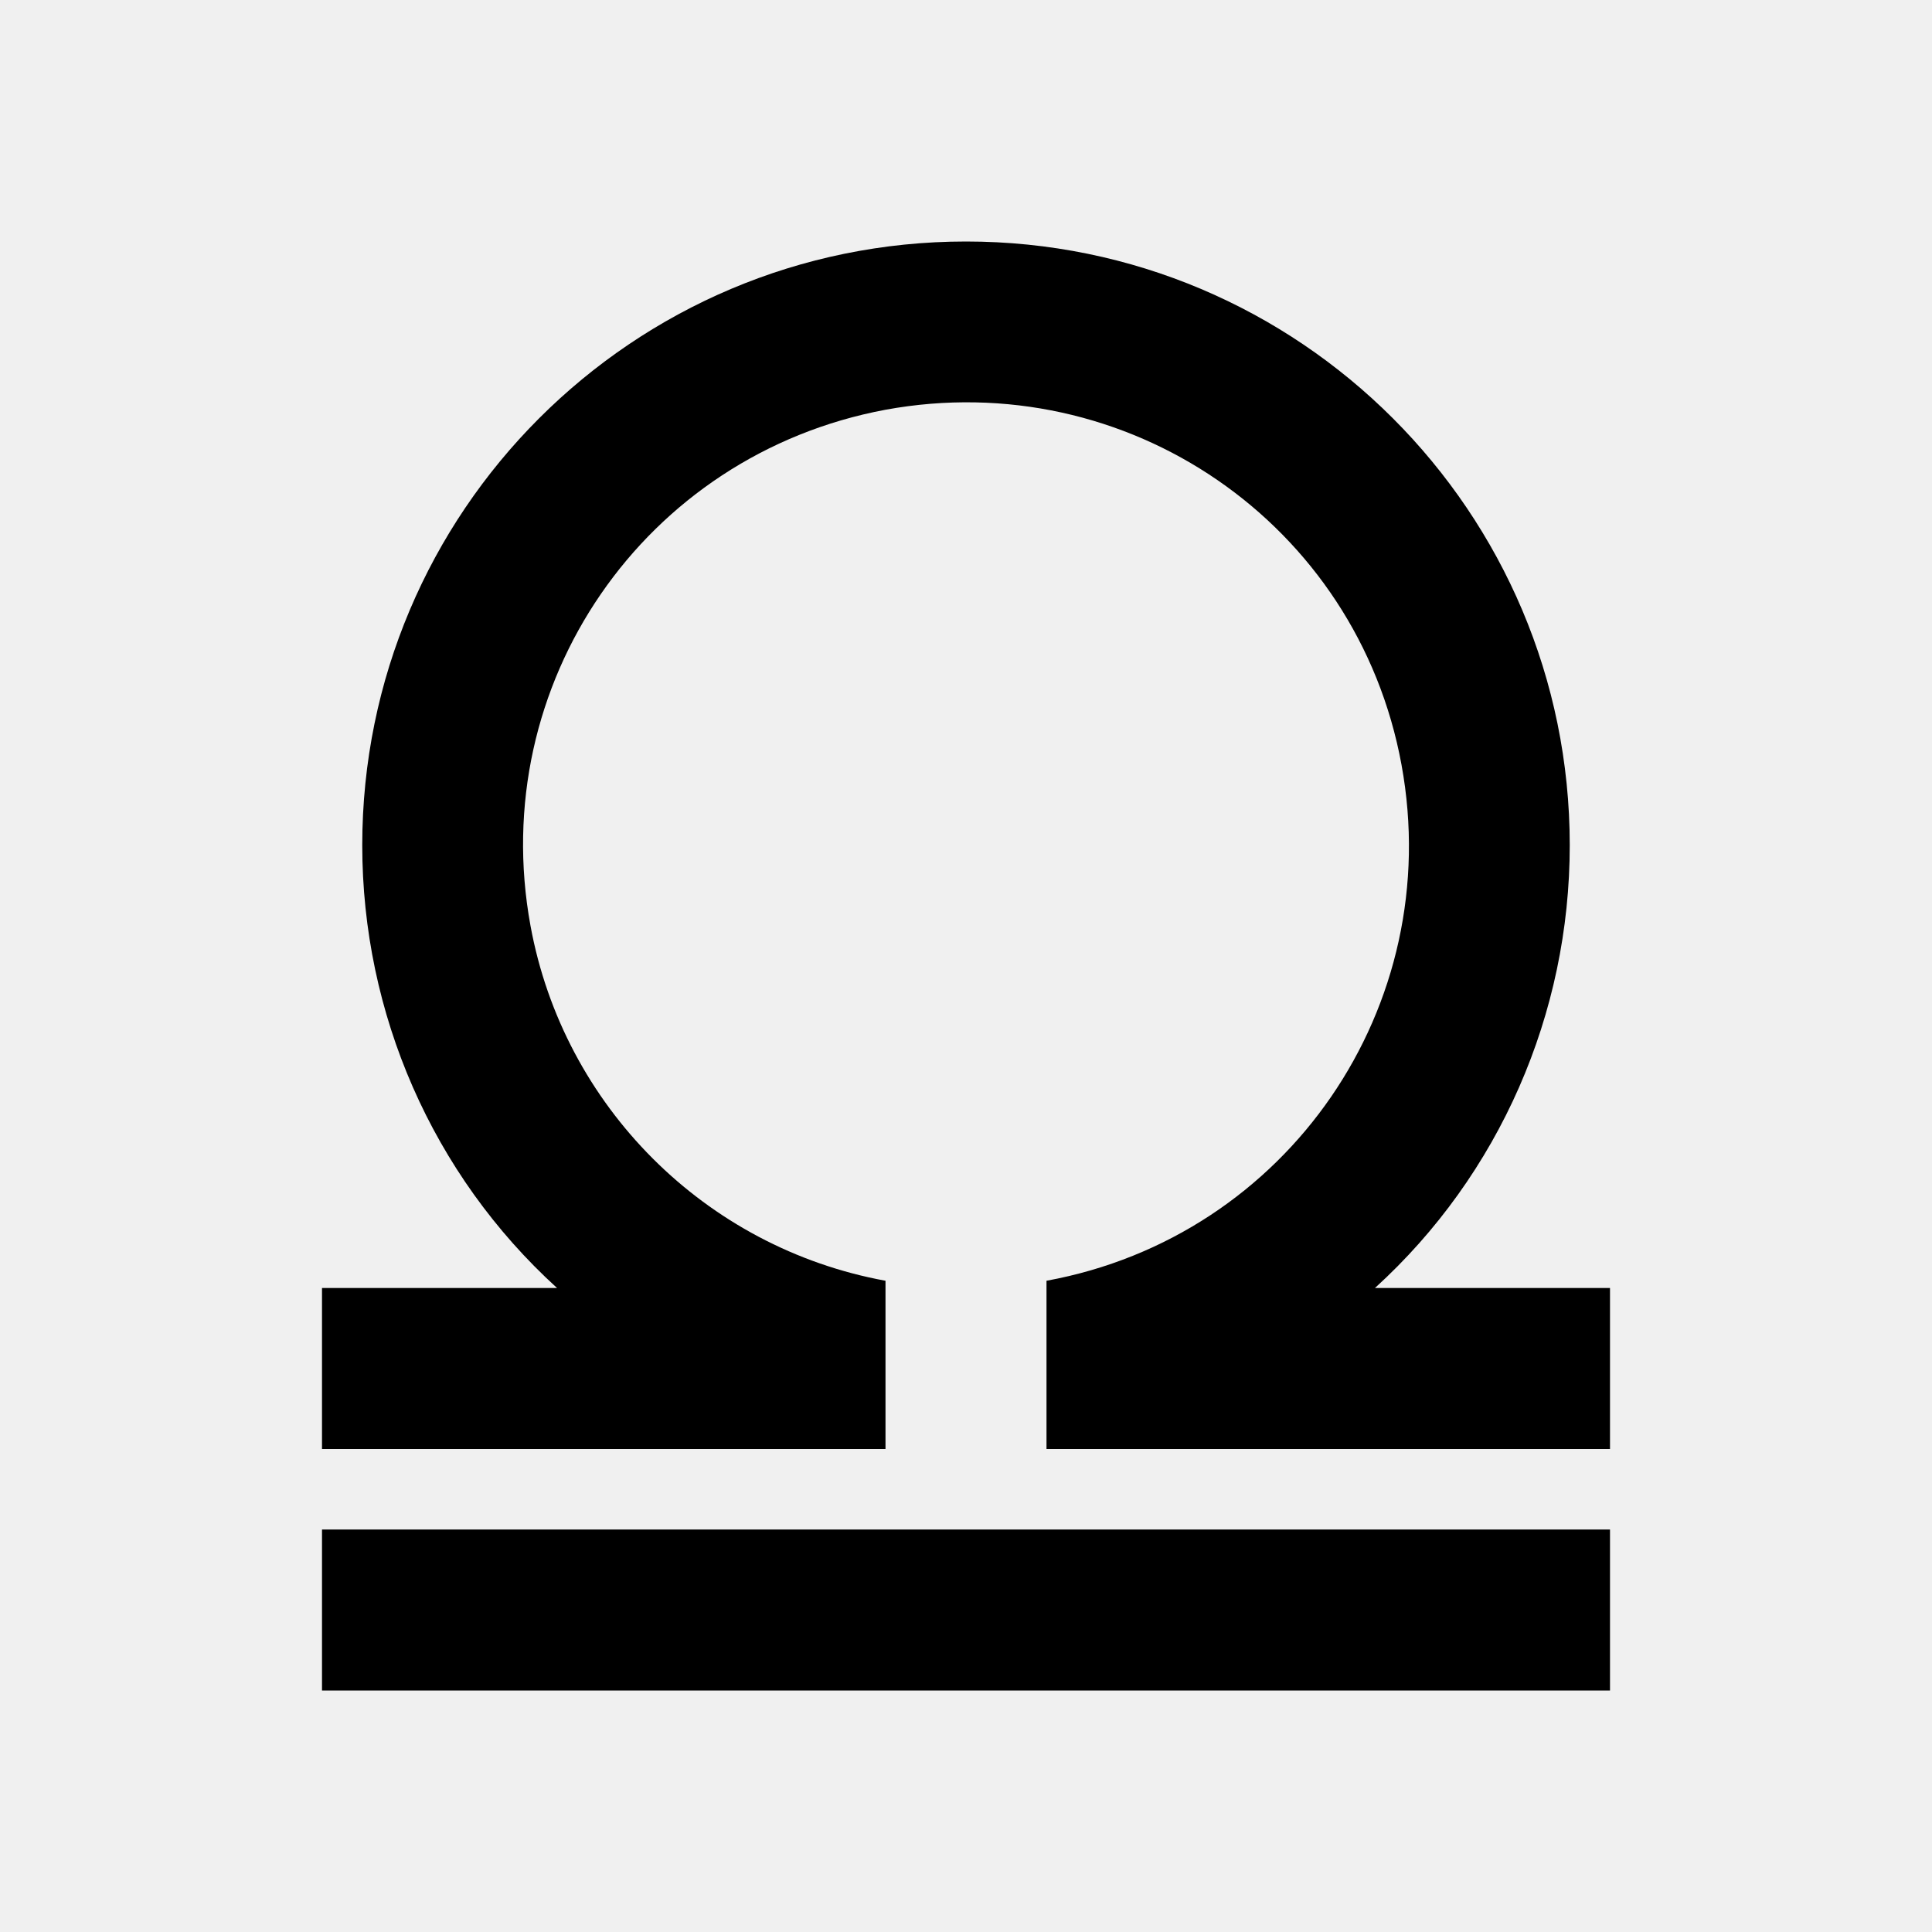
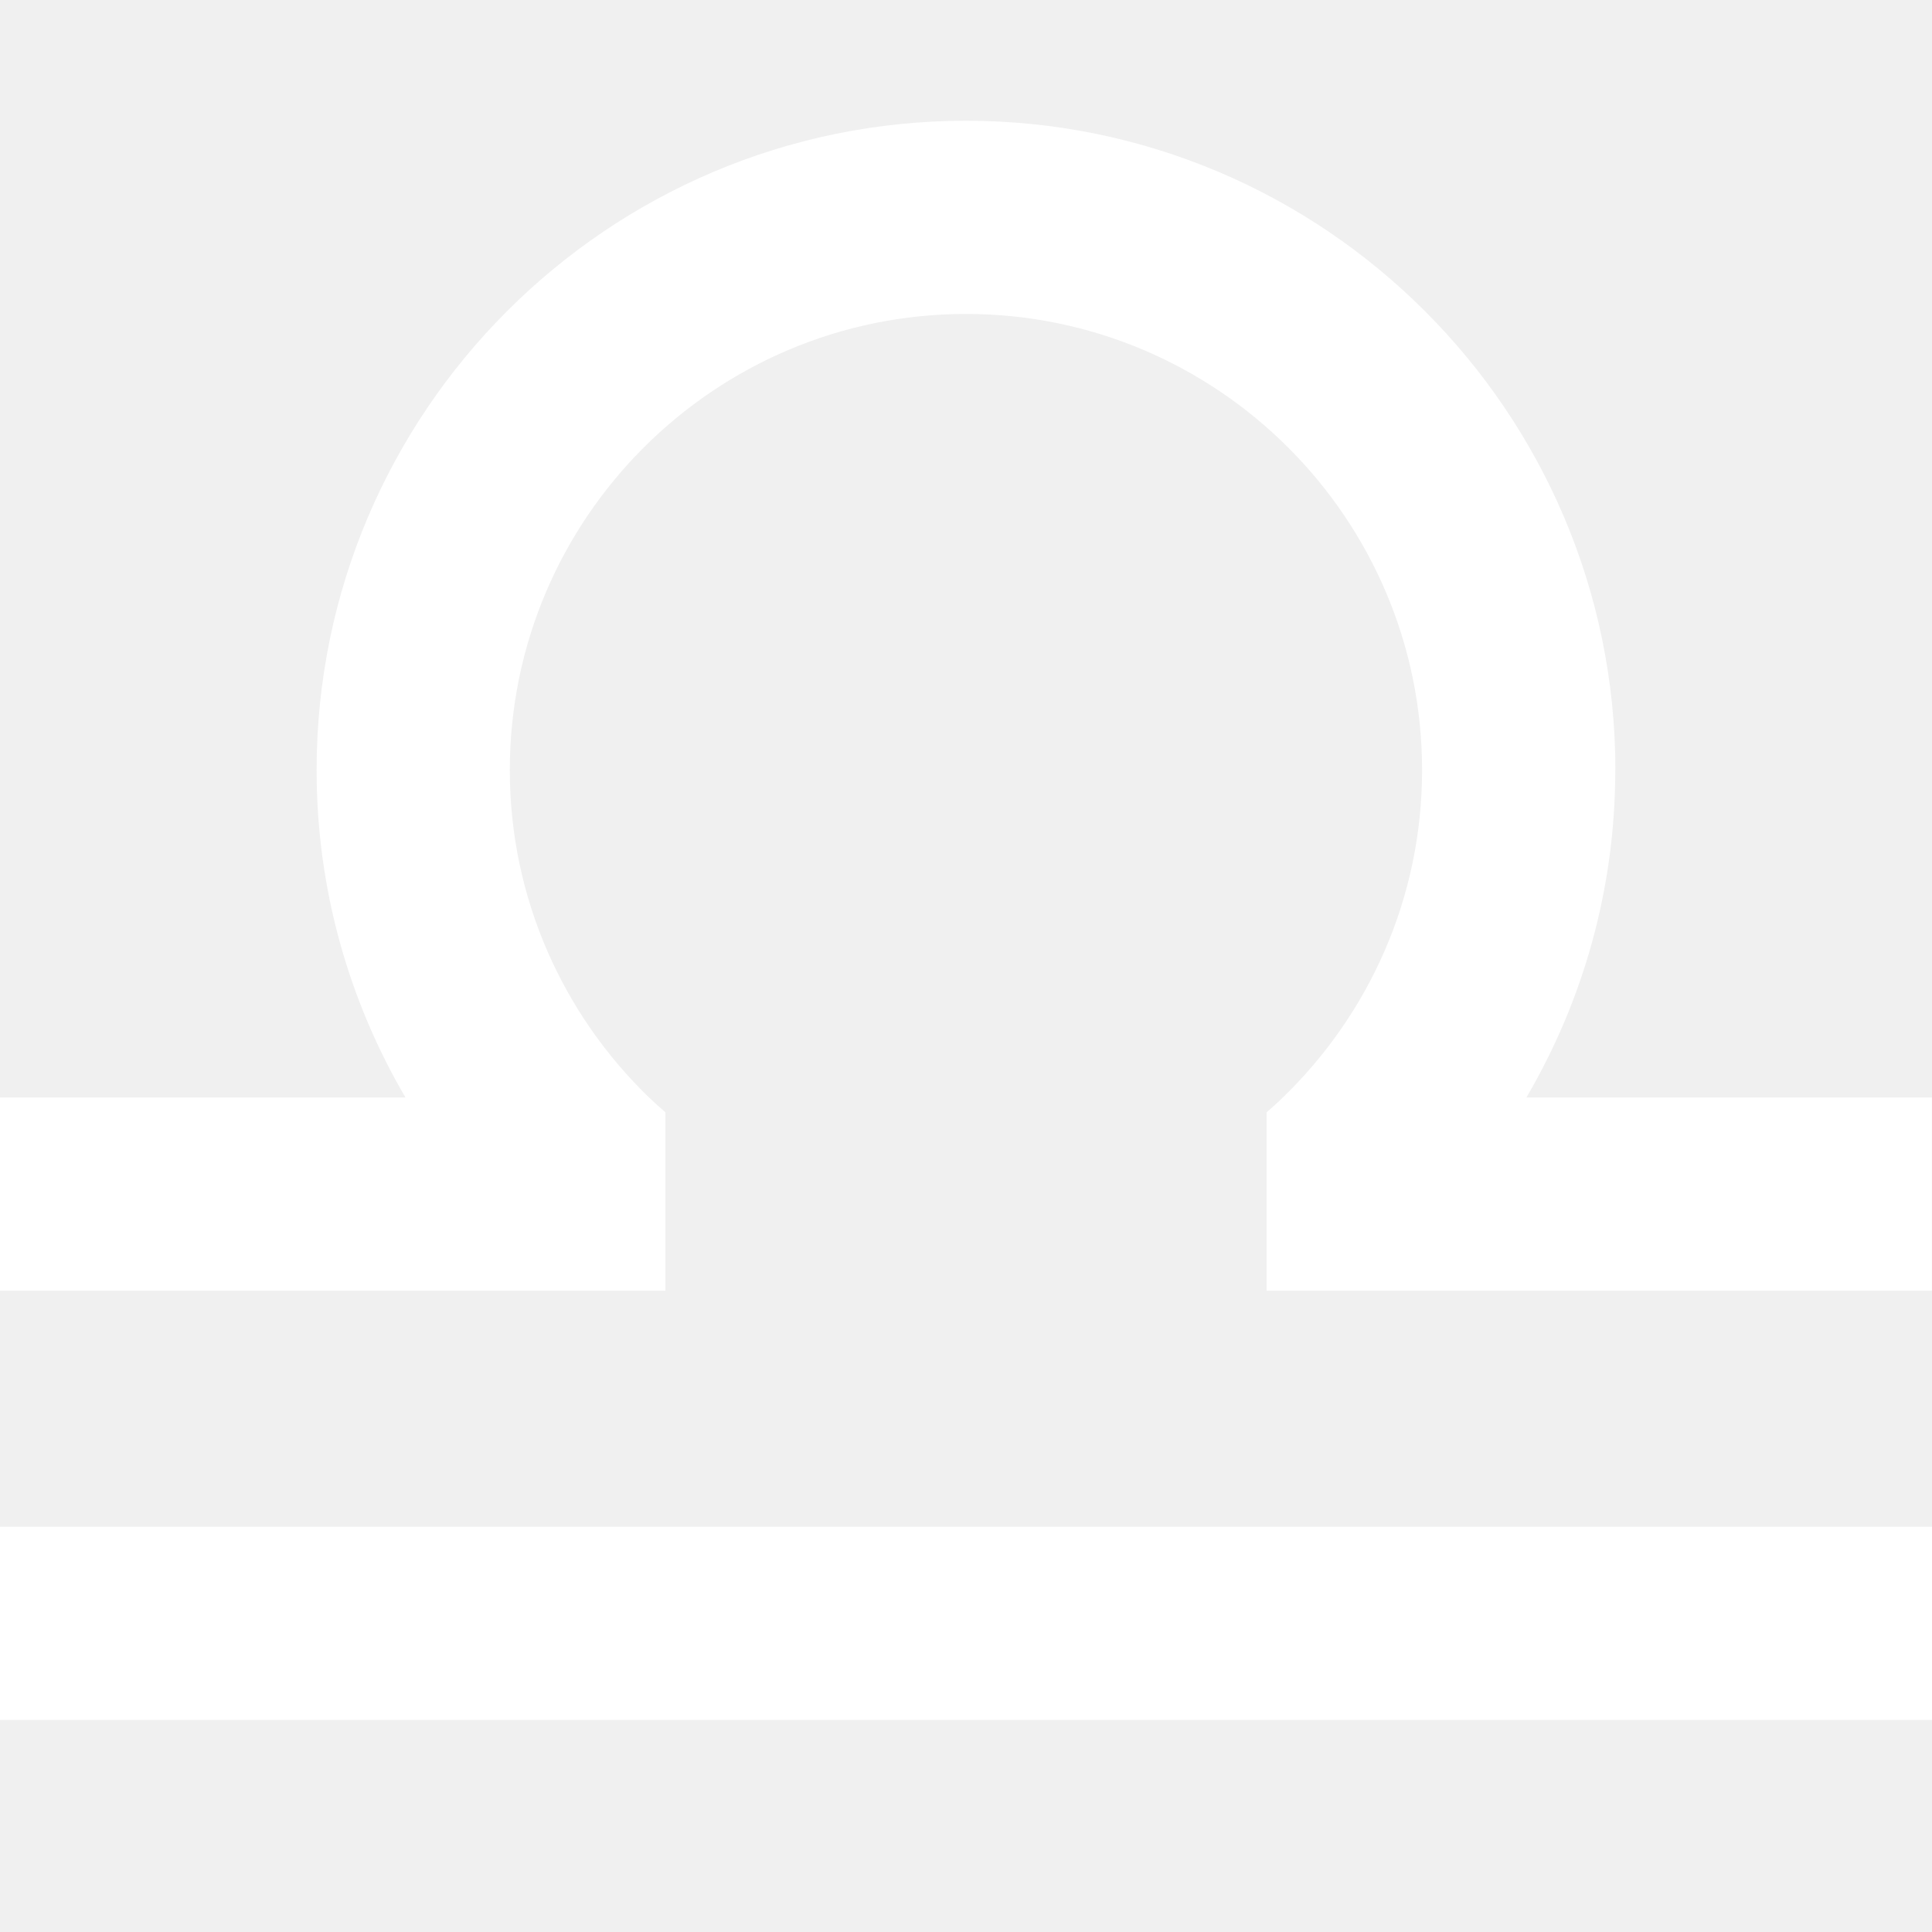
- <svg xmlns="http://www.w3.org/2000/svg" version="1.1" id="mdi-zodiac-libra" width="24" height="24" viewBox="0 0 24 24">
-   <path d="M20,16V18H13V15.91C16,15.36 17.96,12.5 17.41,9.5C16.86,6.5 14,4.54 11,5.09C8,5.65 6.04,8.5 6.59,11.5C7,13.74 8.76,15.5 11,15.91V18H4V16H6.92C5.37,14.59 4.5,12.59 4.5,10.5A7.5,7.5 0 0,1 12,3A7.5,7.5 0 0,1 19.5,10.5C19.5,12.59 18.63,14.59 17.08,16H20M20,19H4V21H20V19Z" />
+ <svg xmlns="http://www.w3.org/2000/svg" width="16" height="16" viewBox="0 0 16 16" fill="none">
+   <g clip-path="url(#clip0_159_214)">
+     <path d="M-0 12.644H16V14.244H-0V12.644Z" fill="white" />
+     <path d="M13.378 6.378C13.378 3.412 10.965 1 8 1C5.035 1 2.622 3.412 2.622 6.378C2.622 7.366 2.891 8.292 3.358 9.089L-0 9.089V10.689H5.511V9.212C5.465 9.172 5.419 9.131 5.375 9.089C4.665 8.402 4.222 7.441 4.222 6.378C4.222 4.295 5.916 2.6 8 2.6C10.083 2.6 11.777 4.295 11.777 6.378C11.777 7.441 11.334 8.402 10.624 9.089C10.581 9.132 10.535 9.172 10.489 9.212V10.689H15.999V9.089H12.641C13.108 8.292 13.377 7.366 13.377 6.378L13.378 6.378Z" fill="white" />
+   </g>
+   <defs>
+     <clipPath id="clip0_159_214">
+       <rect width="16" height="16" fill="white" />
+     </clipPath>
+   </defs>
</svg>
